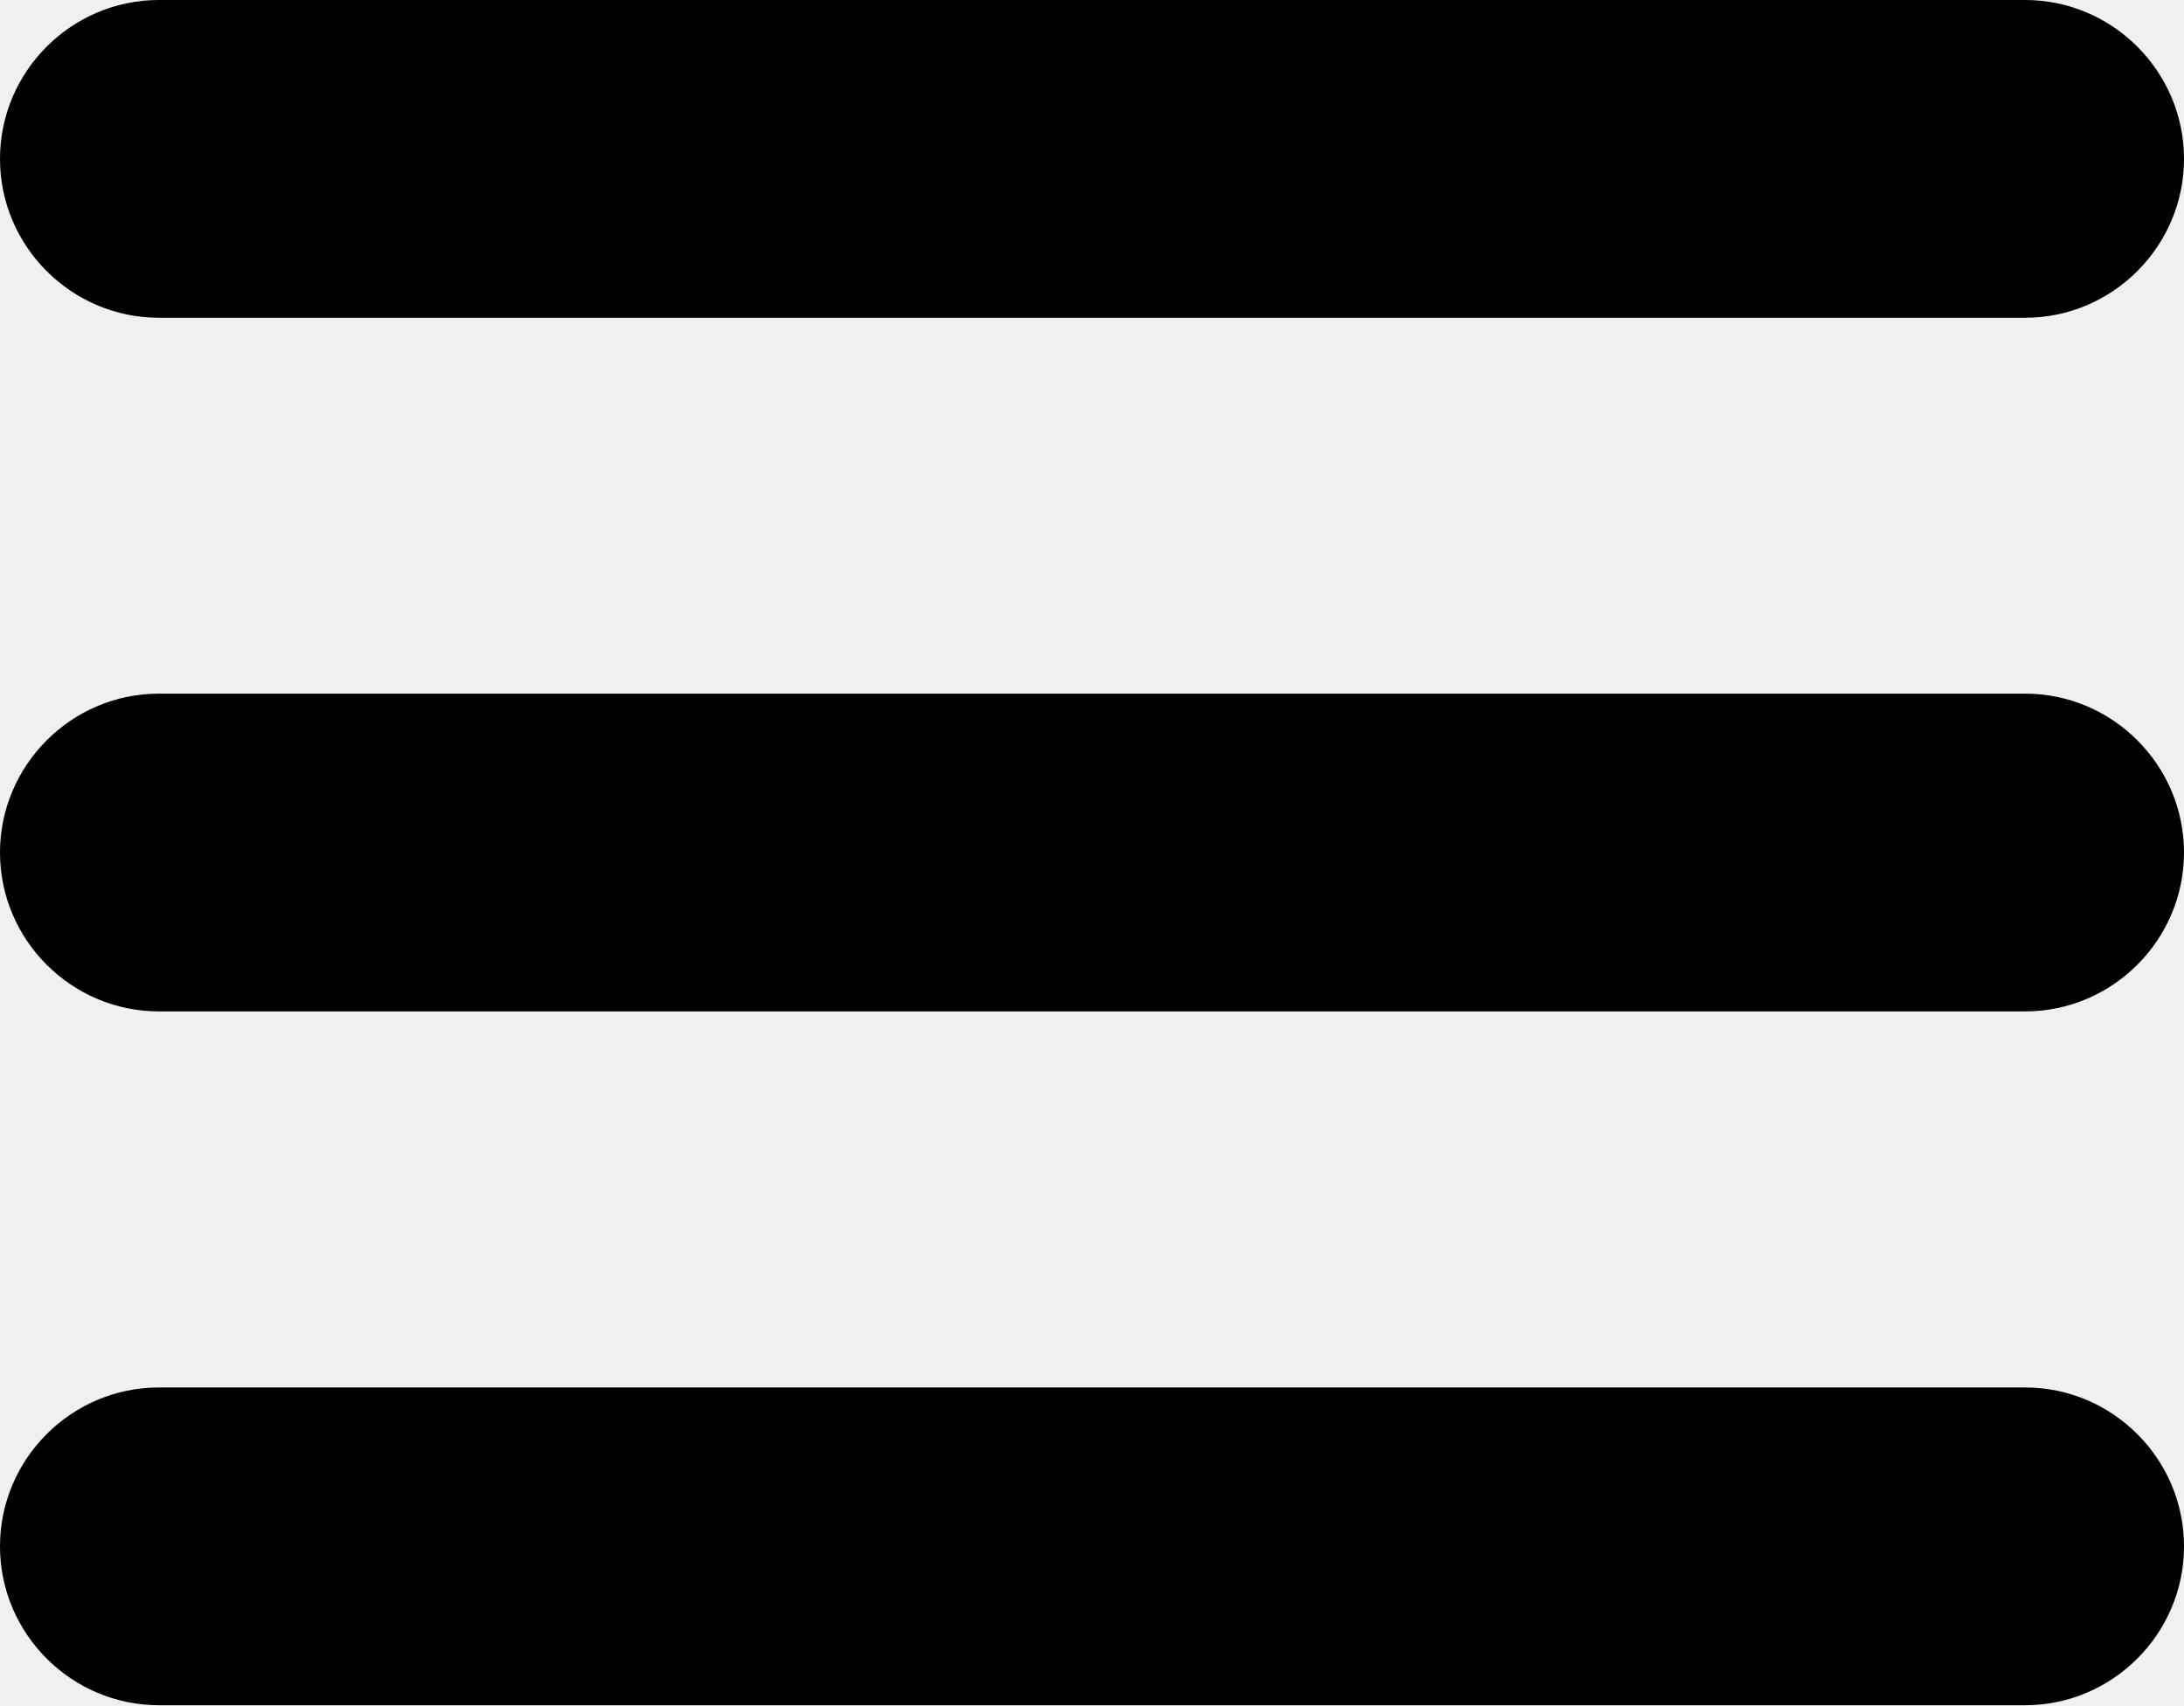
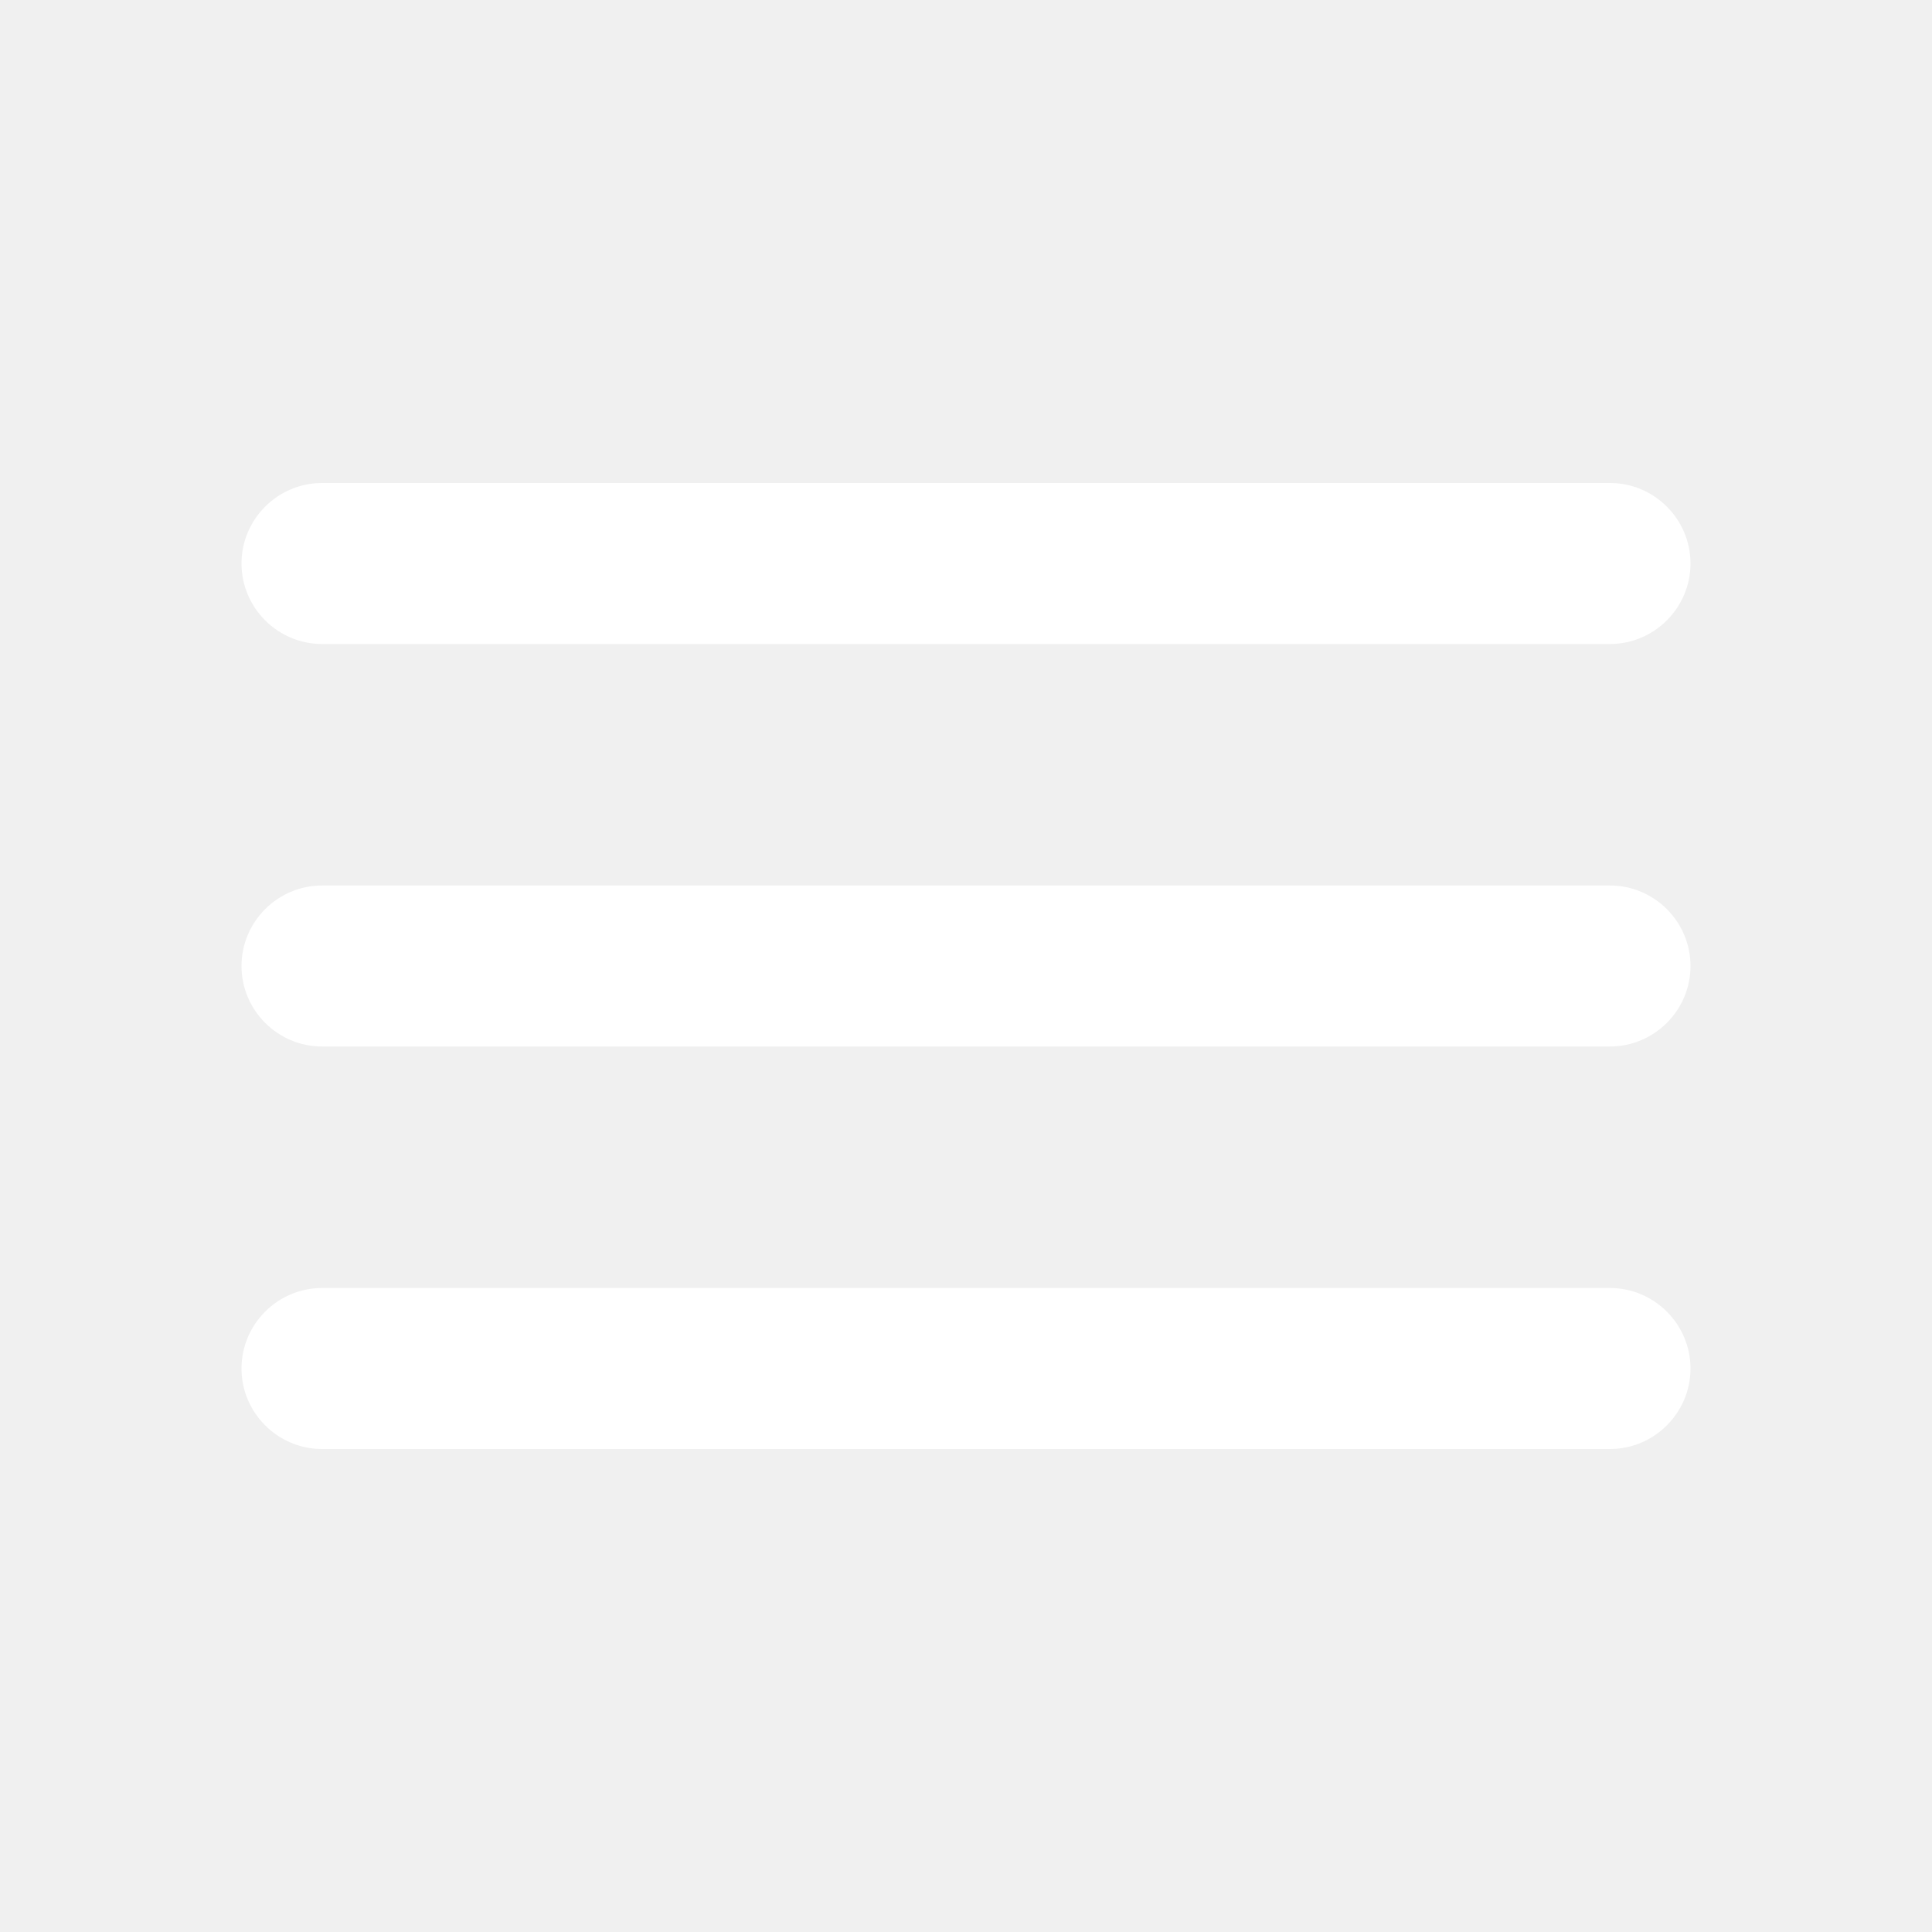
- <svg xmlns="http://www.w3.org/2000/svg" version="1.1" id="Layer_1" x="0px" y="0px" viewBox="0 0 122.88 95.95" style="enable-background:new 0 0 122.88 95.95" xml:space="preserve">
-   <style type="text/css">.st0{fill-rule:evenodd;clip-rule:evenodd;}</style>
-   <g>
-     <path class="st0" d="M8.94,0h105c4.92,0,8.94,4.02,8.94,8.94l0,0c0,4.92-4.02,8.94-8.94,8.94h-105C4.02,17.88,0,13.86,0,8.94l0,0 C0,4.02,4.02,0,8.94,0L8.94,0z M8.94,78.07h105c4.92,0,8.94,4.02,8.94,8.94l0,0c0,4.92-4.02,8.94-8.94,8.94h-105 C4.02,95.95,0,91.93,0,87.01l0,0C0,82.09,4.02,78.07,8.94,78.07L8.94,78.07z M8.94,39.03h105c4.92,0,8.94,4.02,8.94,8.94l0,0 c0,4.92-4.02,8.94-8.94,8.94h-105C4.02,56.91,0,52.89,0,47.97l0,0C0,43.06,4.02,39.03,8.94,39.03L8.94,39.03z" />
-   </g>
+ <svg xmlns="http://www.w3.org/2000/svg" width="1em" height="1em" viewBox="0 0 24 24">
+   <path fill="white" d="M4 18h16c.55 0 1-.45 1-1s-.45-1-1-1H4c-.55 0-1 .45-1 1s.45 1 1 1m0-5h16c.55 0 1-.45 1-1s-.45-1-1-1H4c-.55 0-1 .45-1 1s.45 1 1 1M3 7c0 .55.45 1 1 1h16c.55 0 1-.45 1-1s-.45-1-1-1H4c-.55 0-1 .45-1 1" />
</svg>
